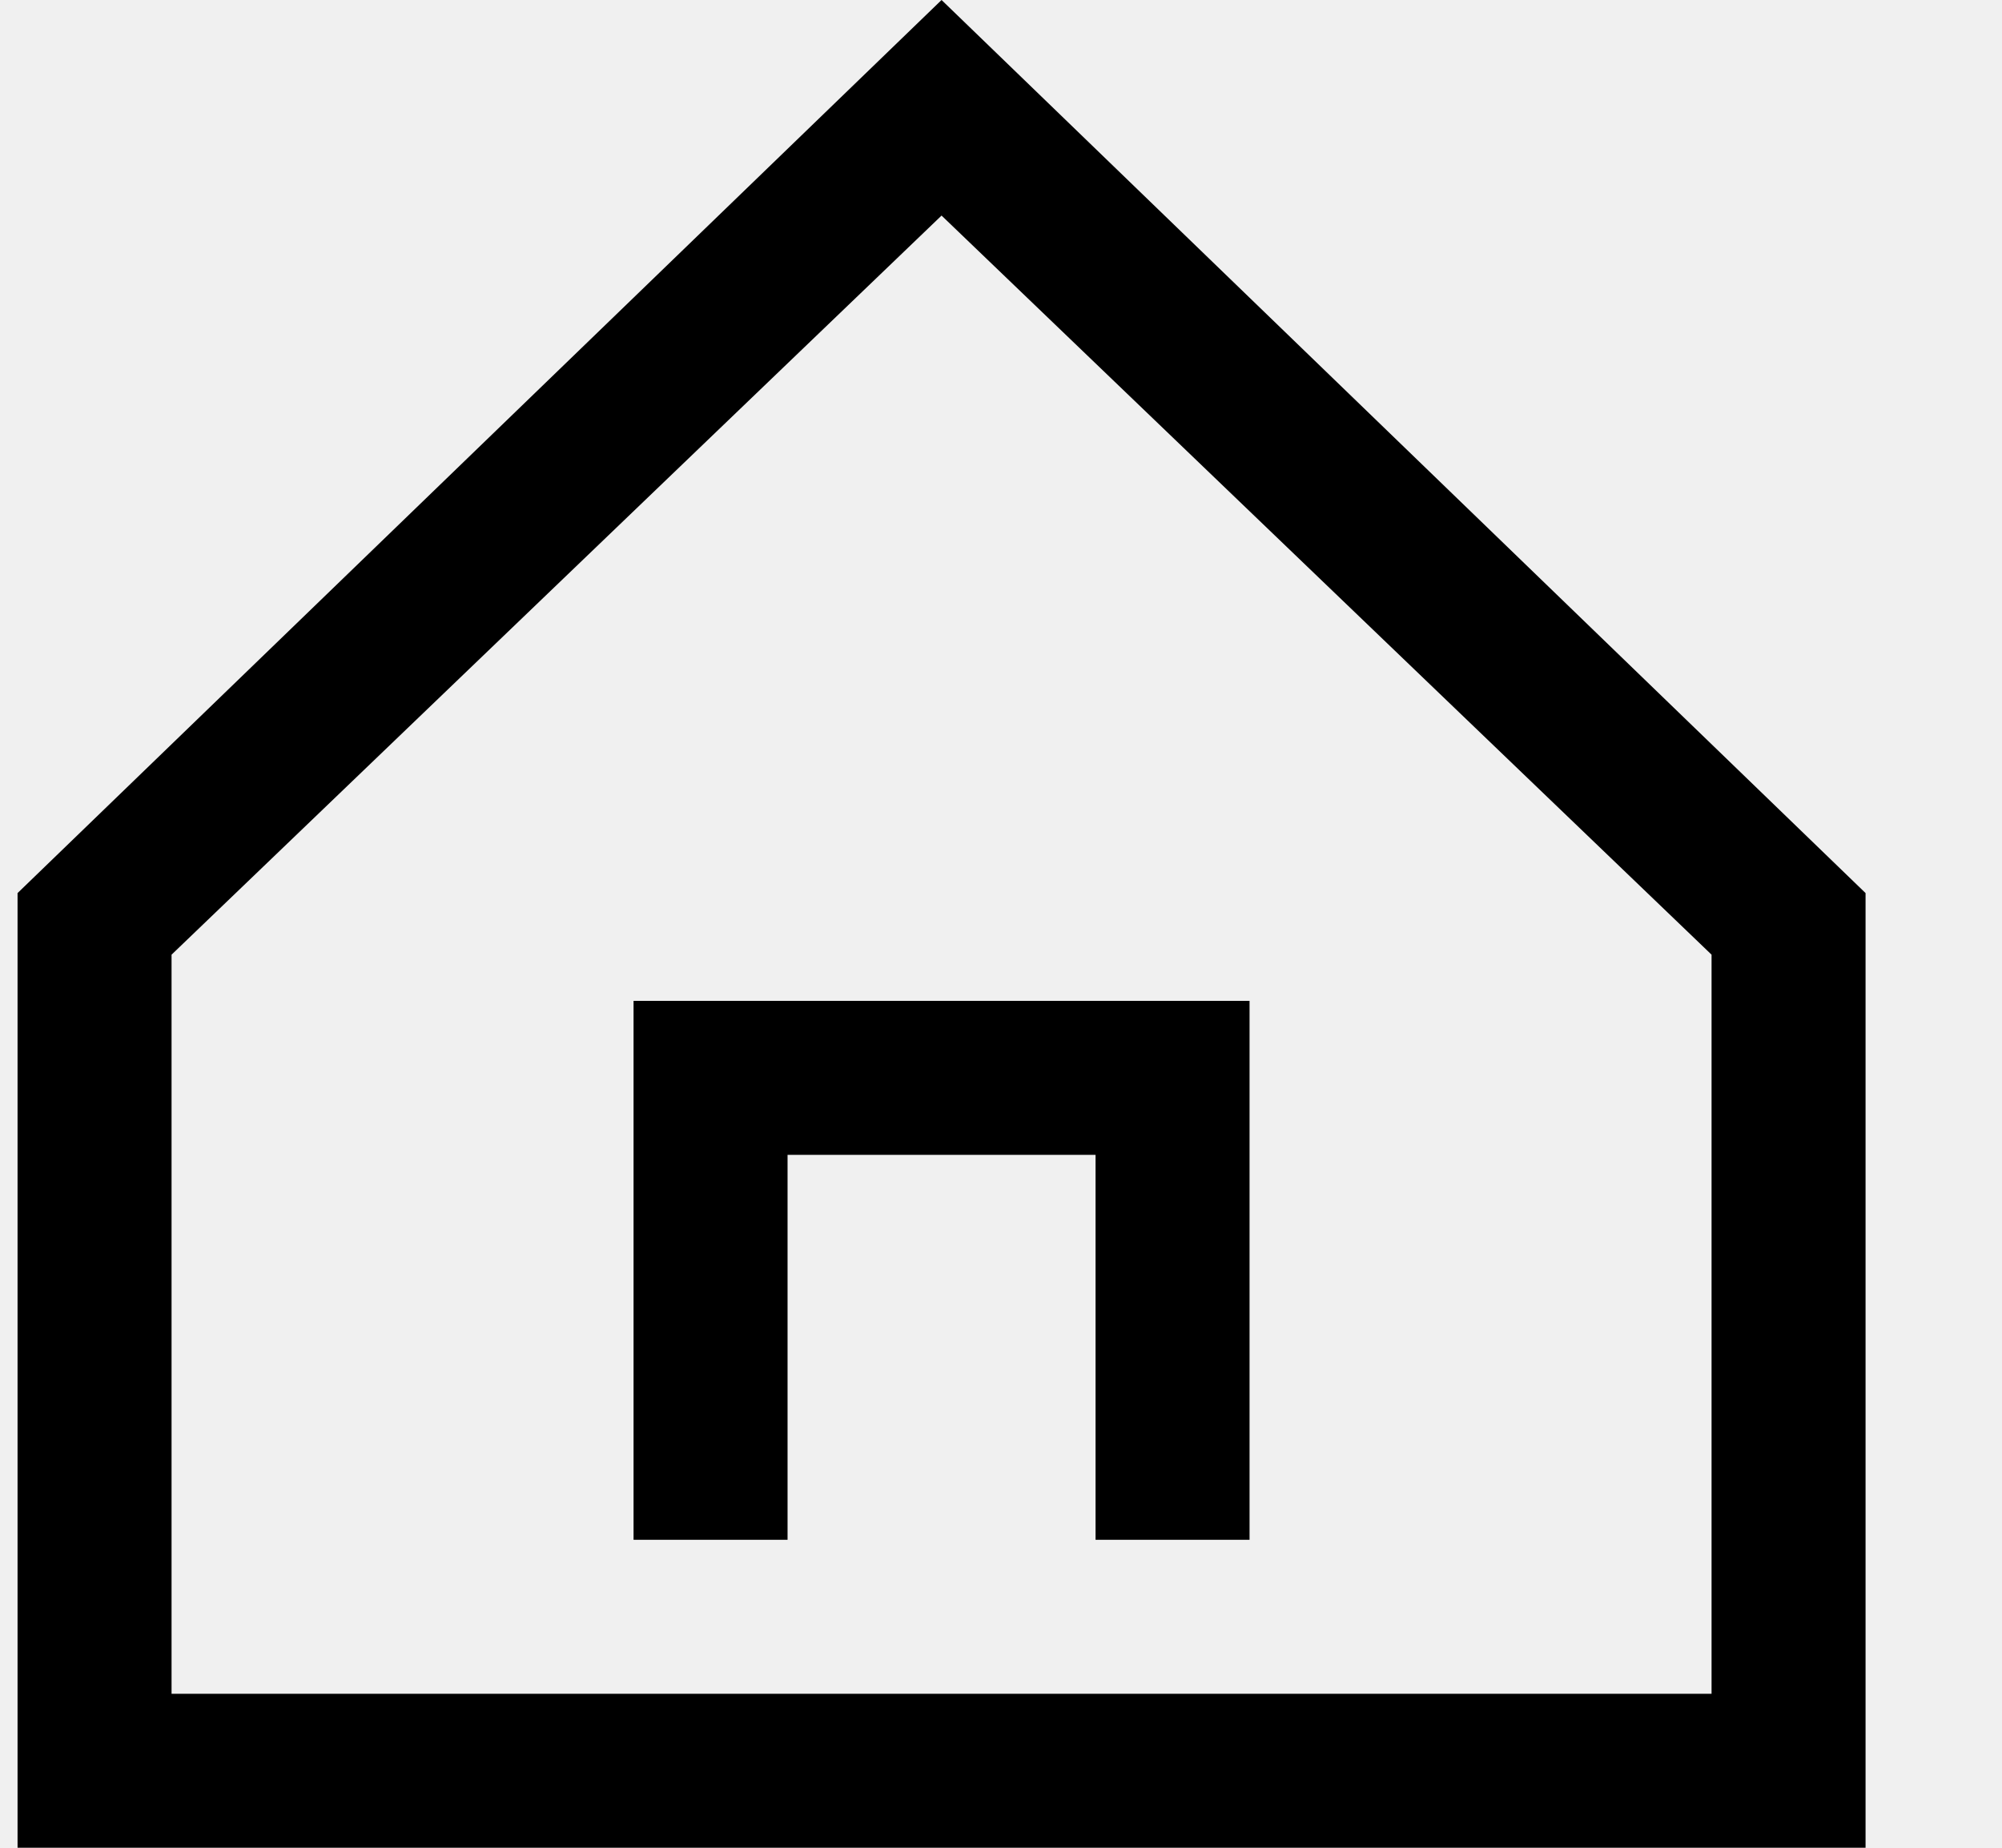
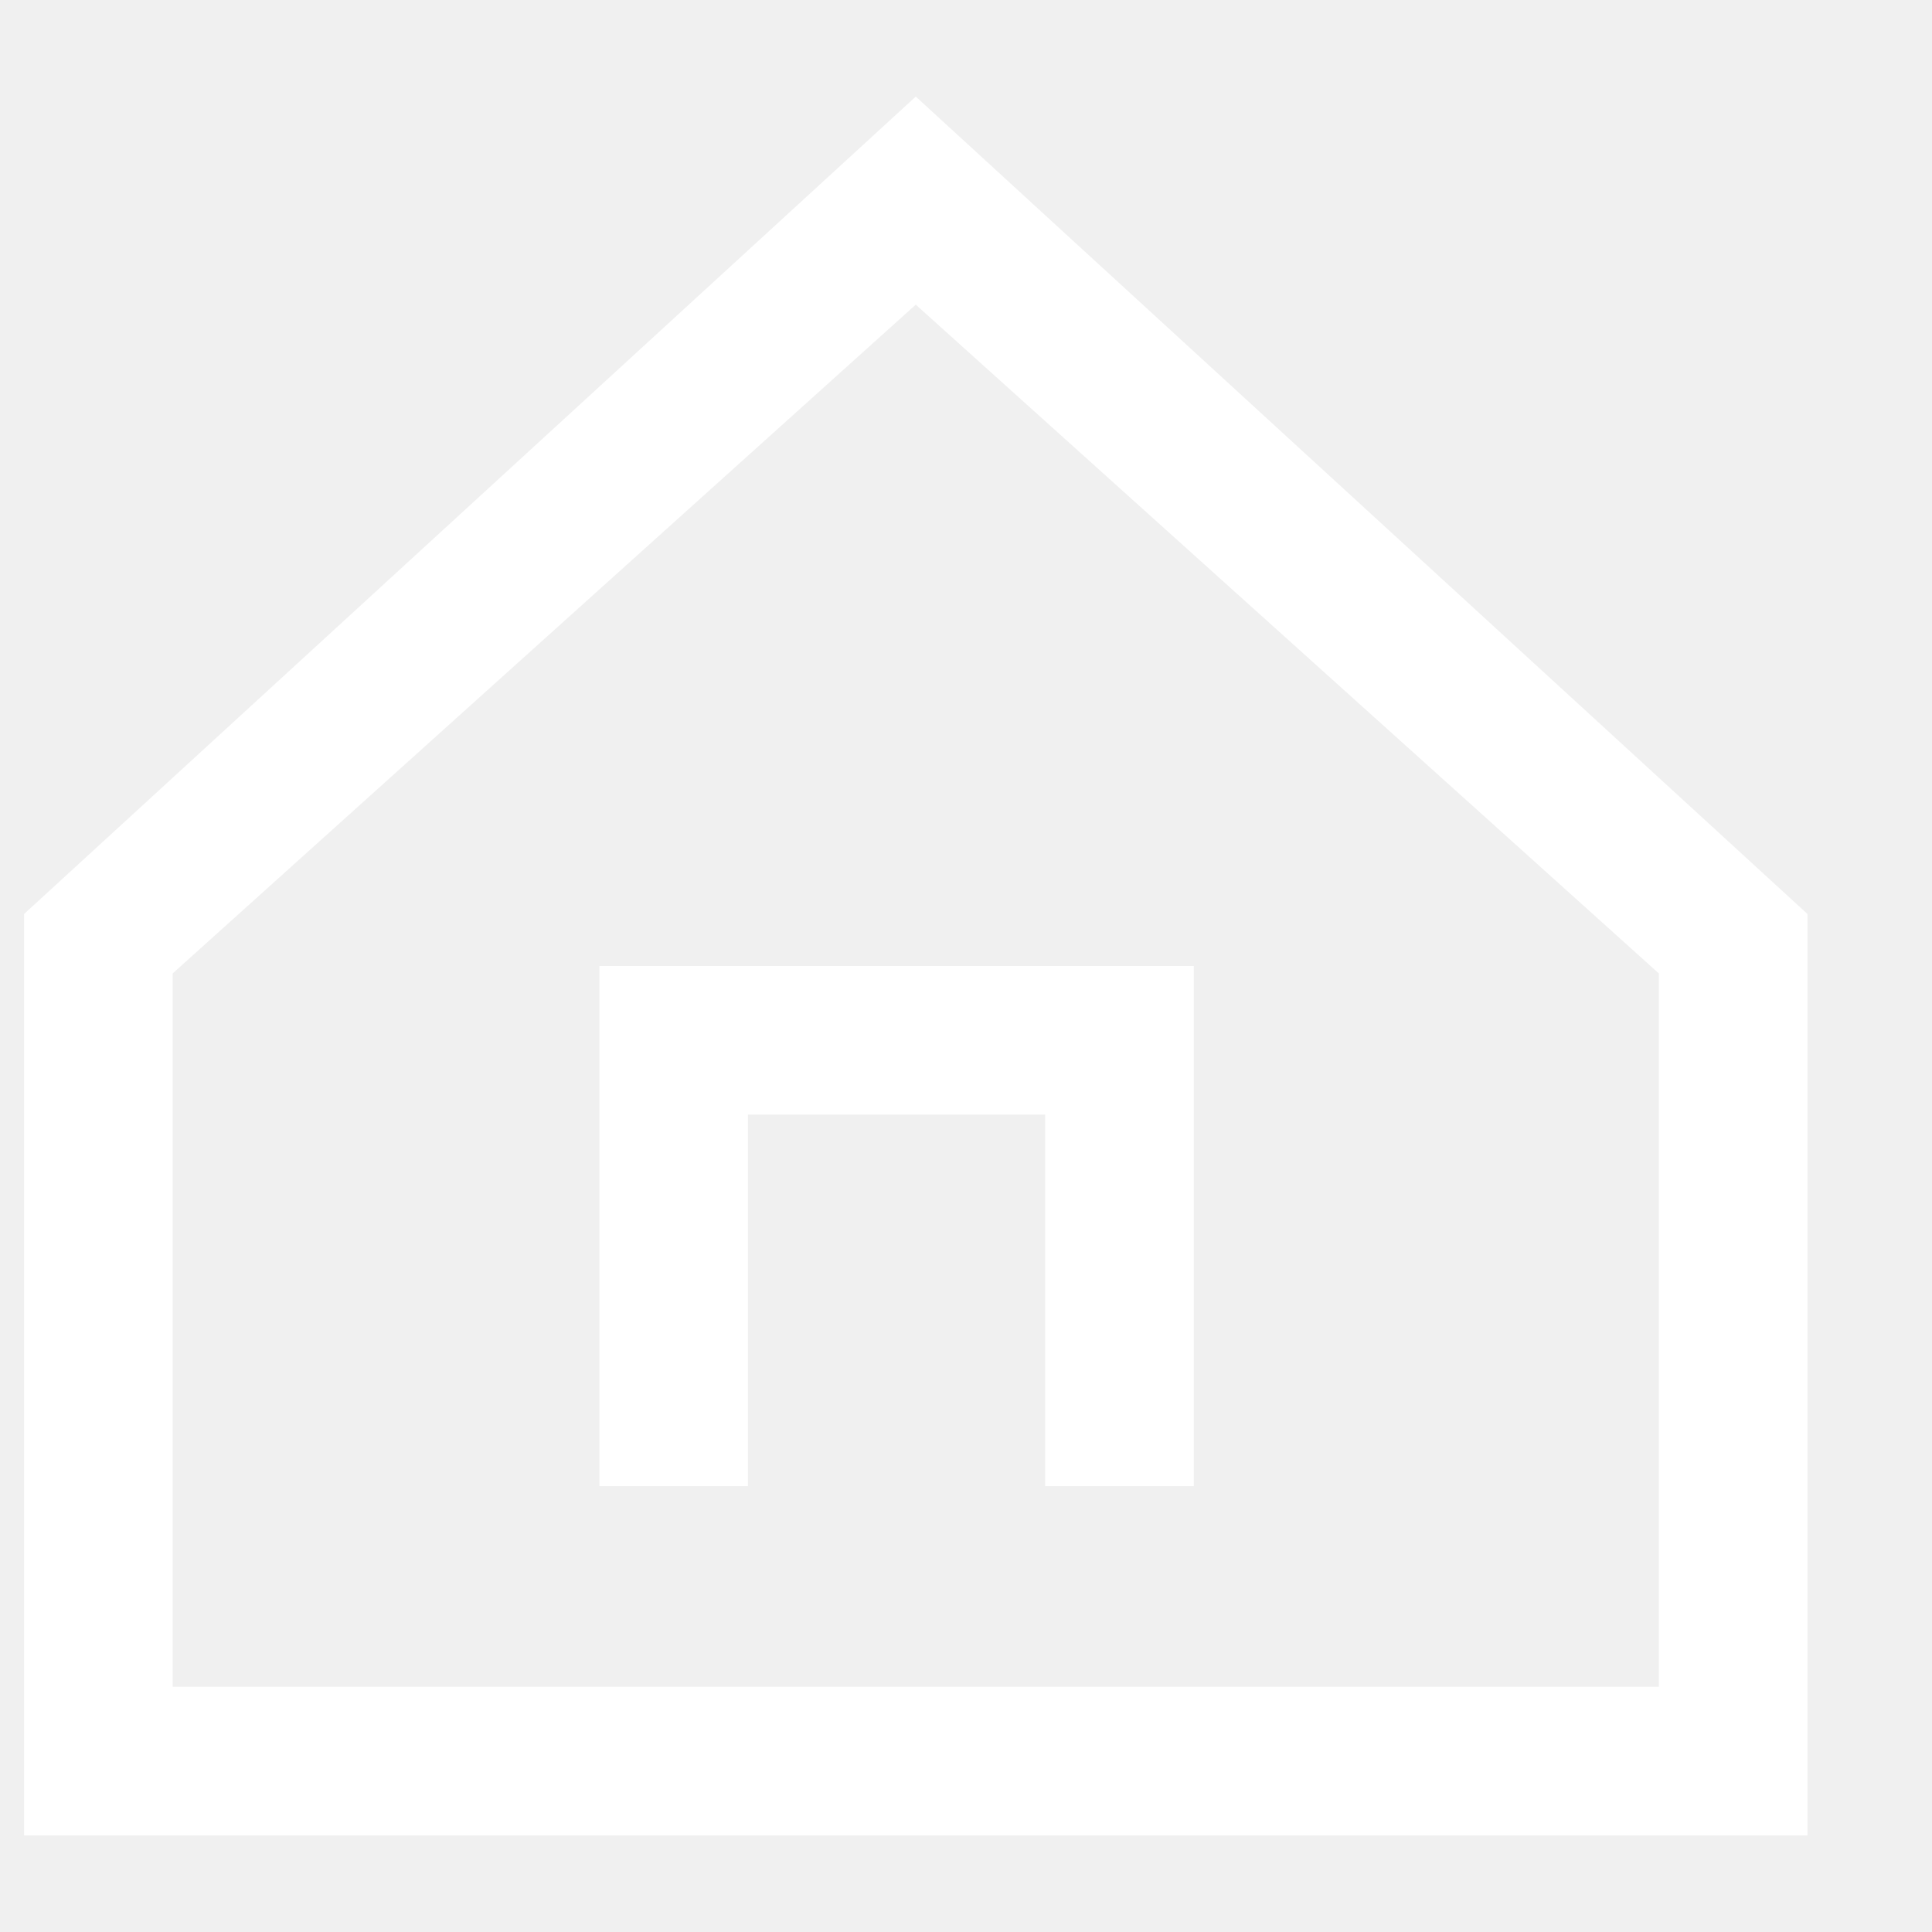
- <svg xmlns="http://www.w3.org/2000/svg" width="13" height="12" viewBox="0 0 13 12" fill="none">
-   <path d="M6.114 0L0.114 5.8V12H12.114V5.8L6.114 0ZM11.114 11H1.114V6.2L6.114 1.4L11.114 6.2V11Z" fill="black" />
-   <path d="M4.114 10H5.114V7.5H7.114V10H8.114V6.5H4.114V10Z" fill="black" />
+ <svg xmlns="http://www.w3.org/2000/svg" width="13" height="13" viewBox="0 0 13 13" fill="none">
+   <path fill-rule="evenodd" clip-rule="evenodd" d="M0.162 6.15L6.162 0.65L12.162 6.15V12.35H0.162V6.15ZM1.162 6.55V11.35H11.162V6.55L6.162 2.05L1.162 6.55ZM5.033 10H4.033V6.5H8.033V10H7.033V7.5H5.033V10Z" fill="white" />
</svg>
